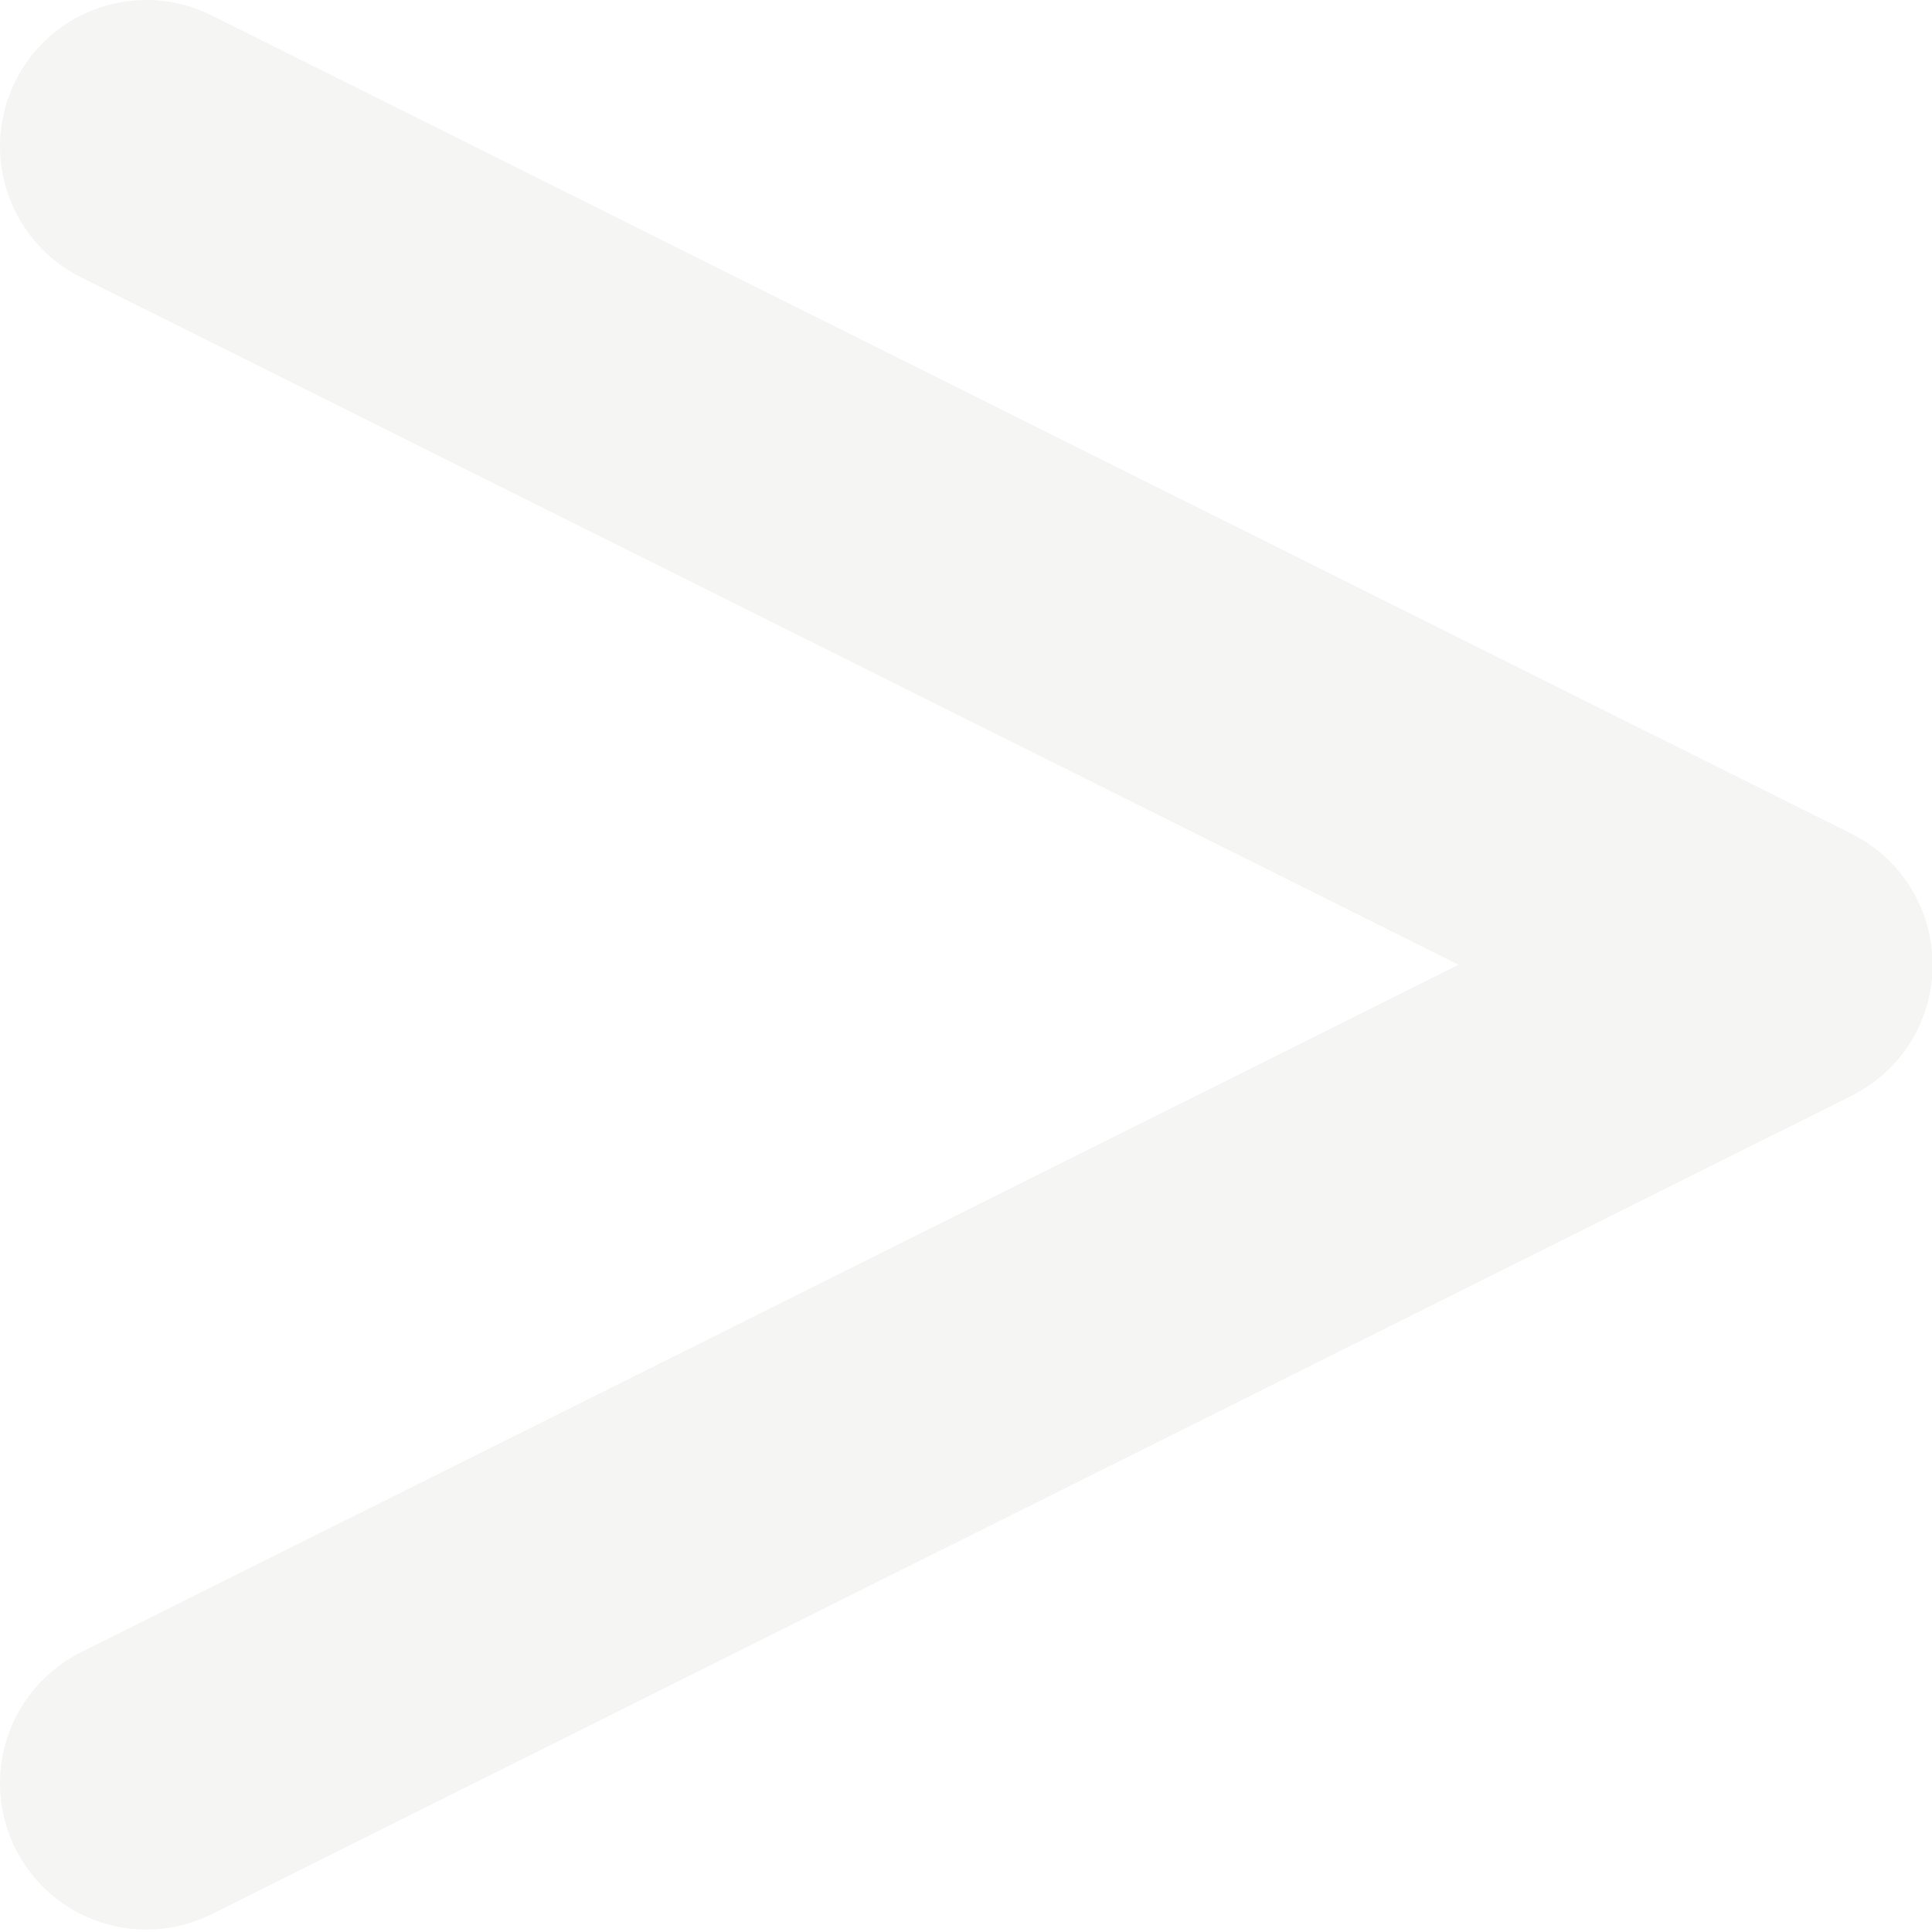
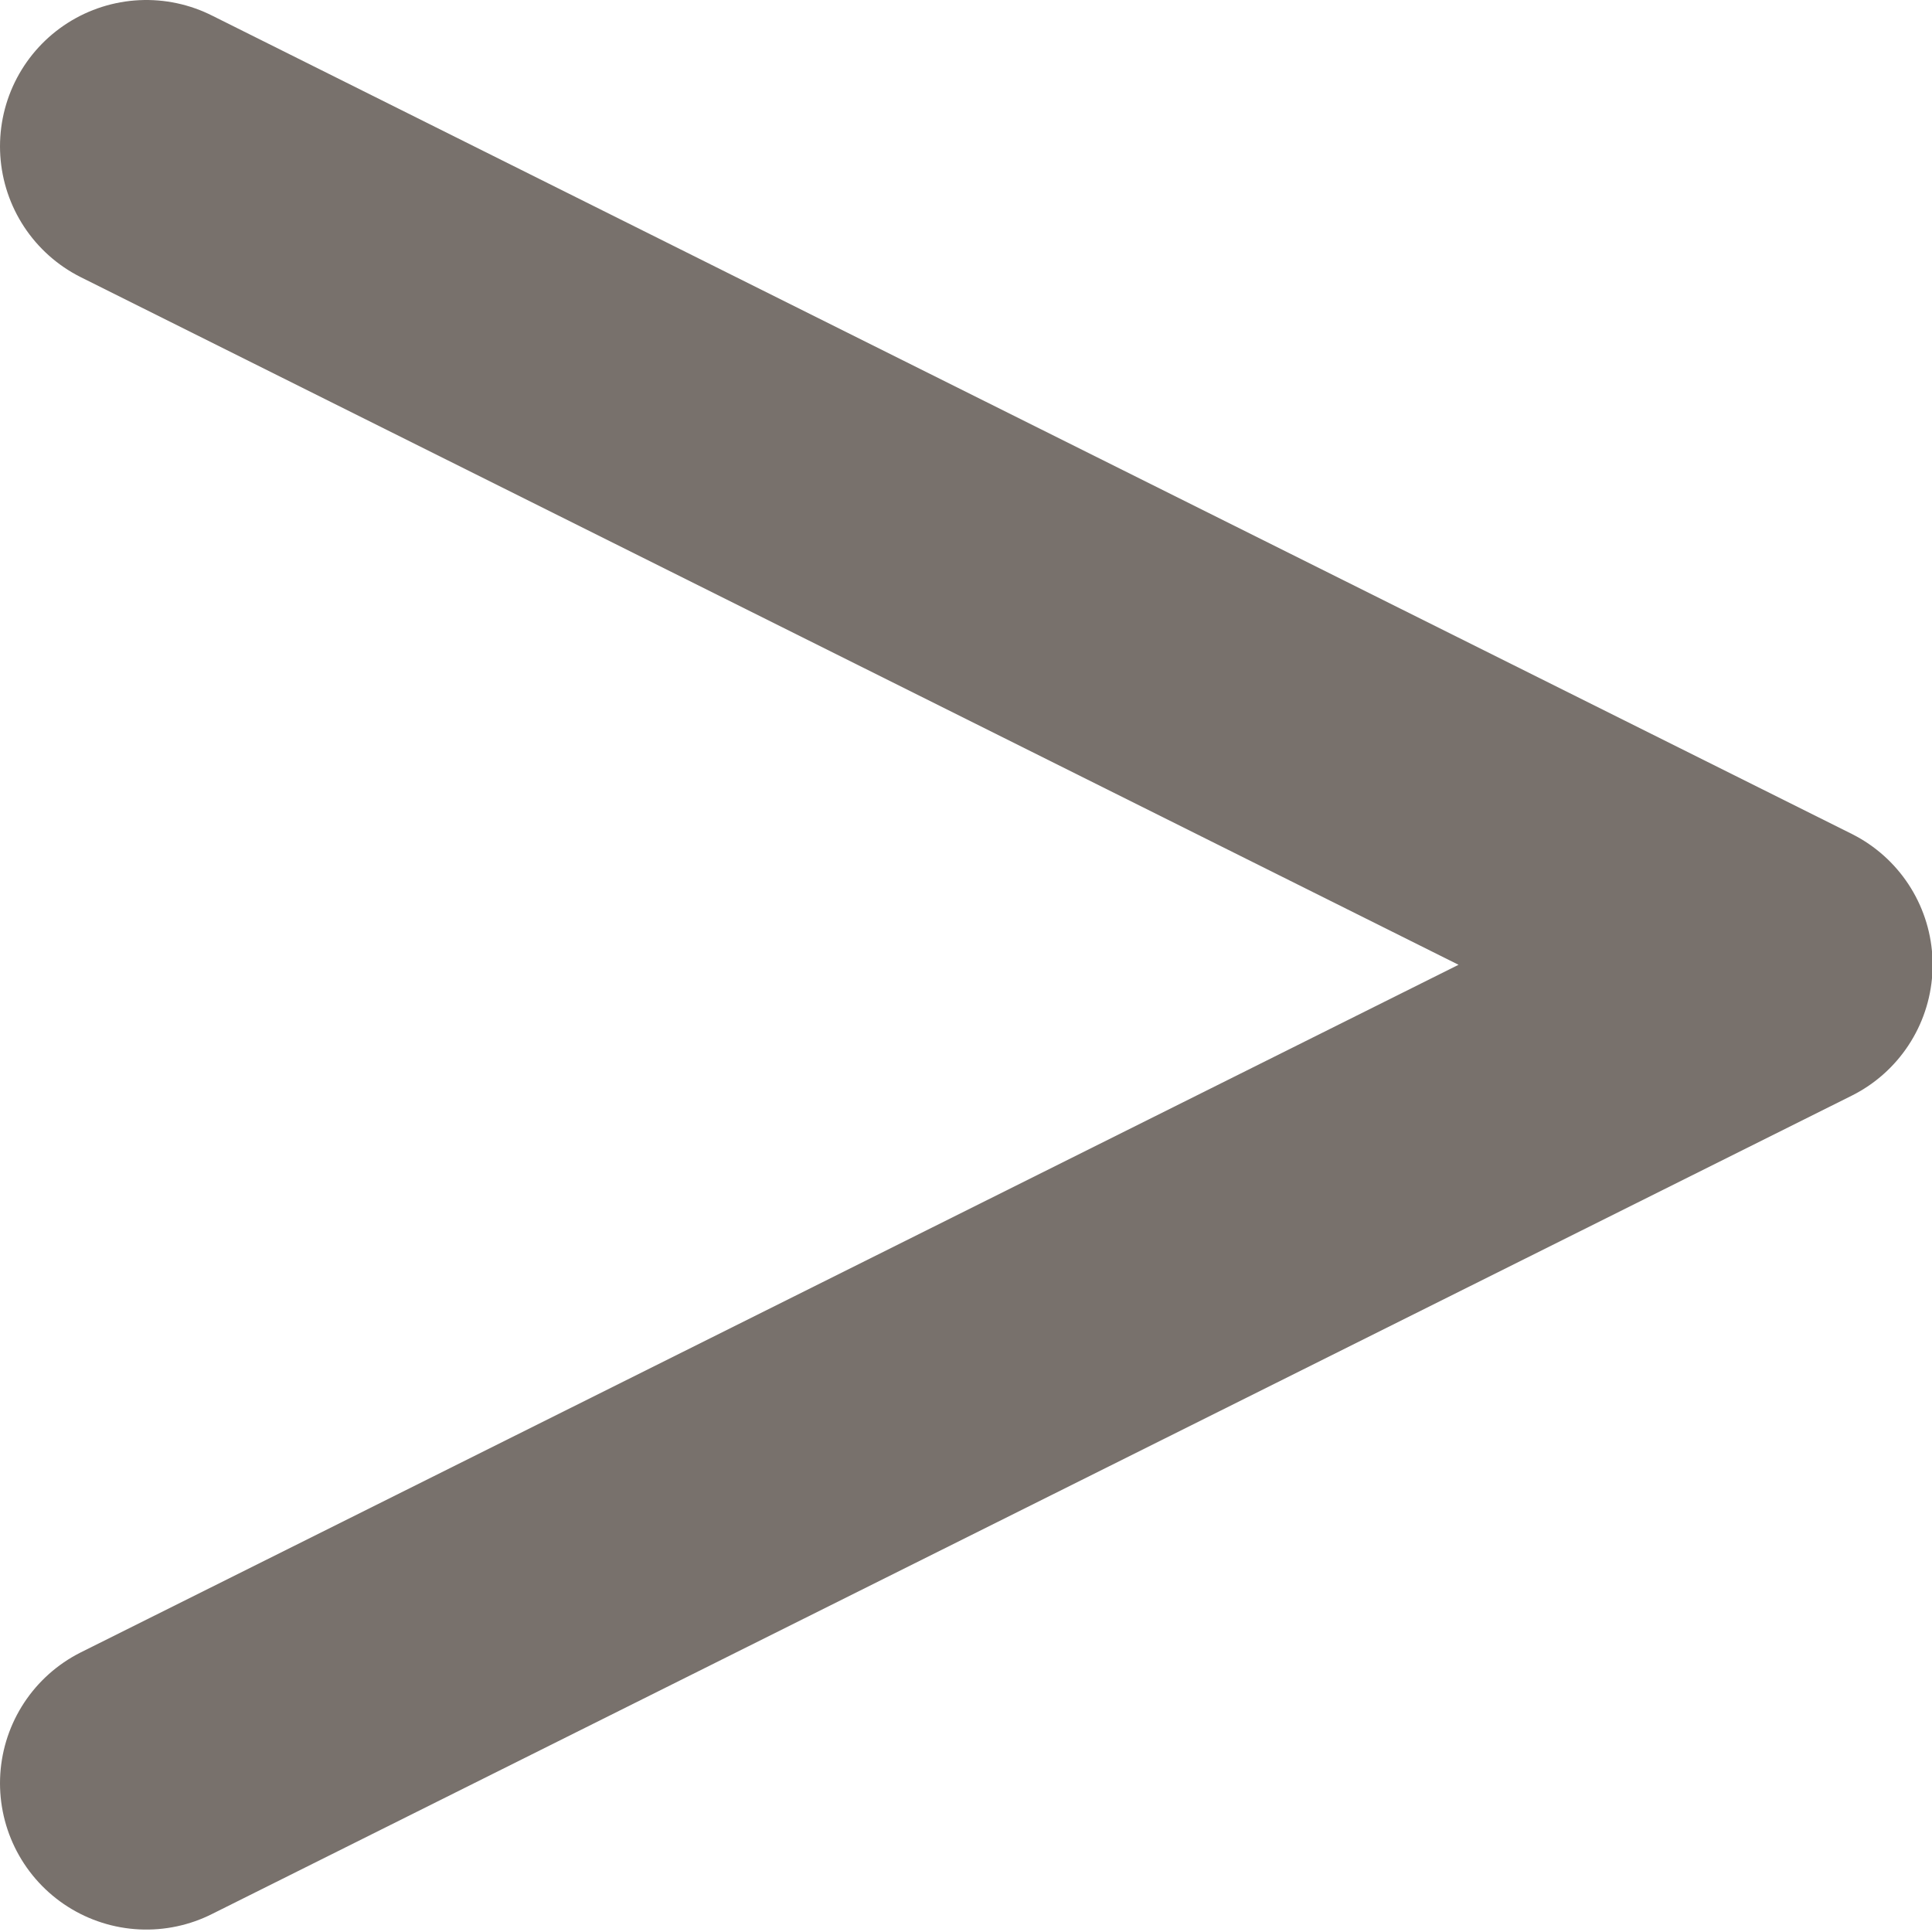
<svg xmlns="http://www.w3.org/2000/svg" width="24" height="24" version="1.1" viewBox="0 0 6.35 6.35">
-   <path d="m0.481 0.481 5.39 2.69-5.39 2.69" fill="none" stroke="#f5f5f4" stroke-linecap="round" stroke-linejoin="round" stroke-width=".962" />
+   <path d="m0.481 0.481 5.39 2.69-5.39 2.69" fill="none" stroke="#78716c" stroke-linecap="round" stroke-linejoin="round" stroke-width=".962" />
</svg>
